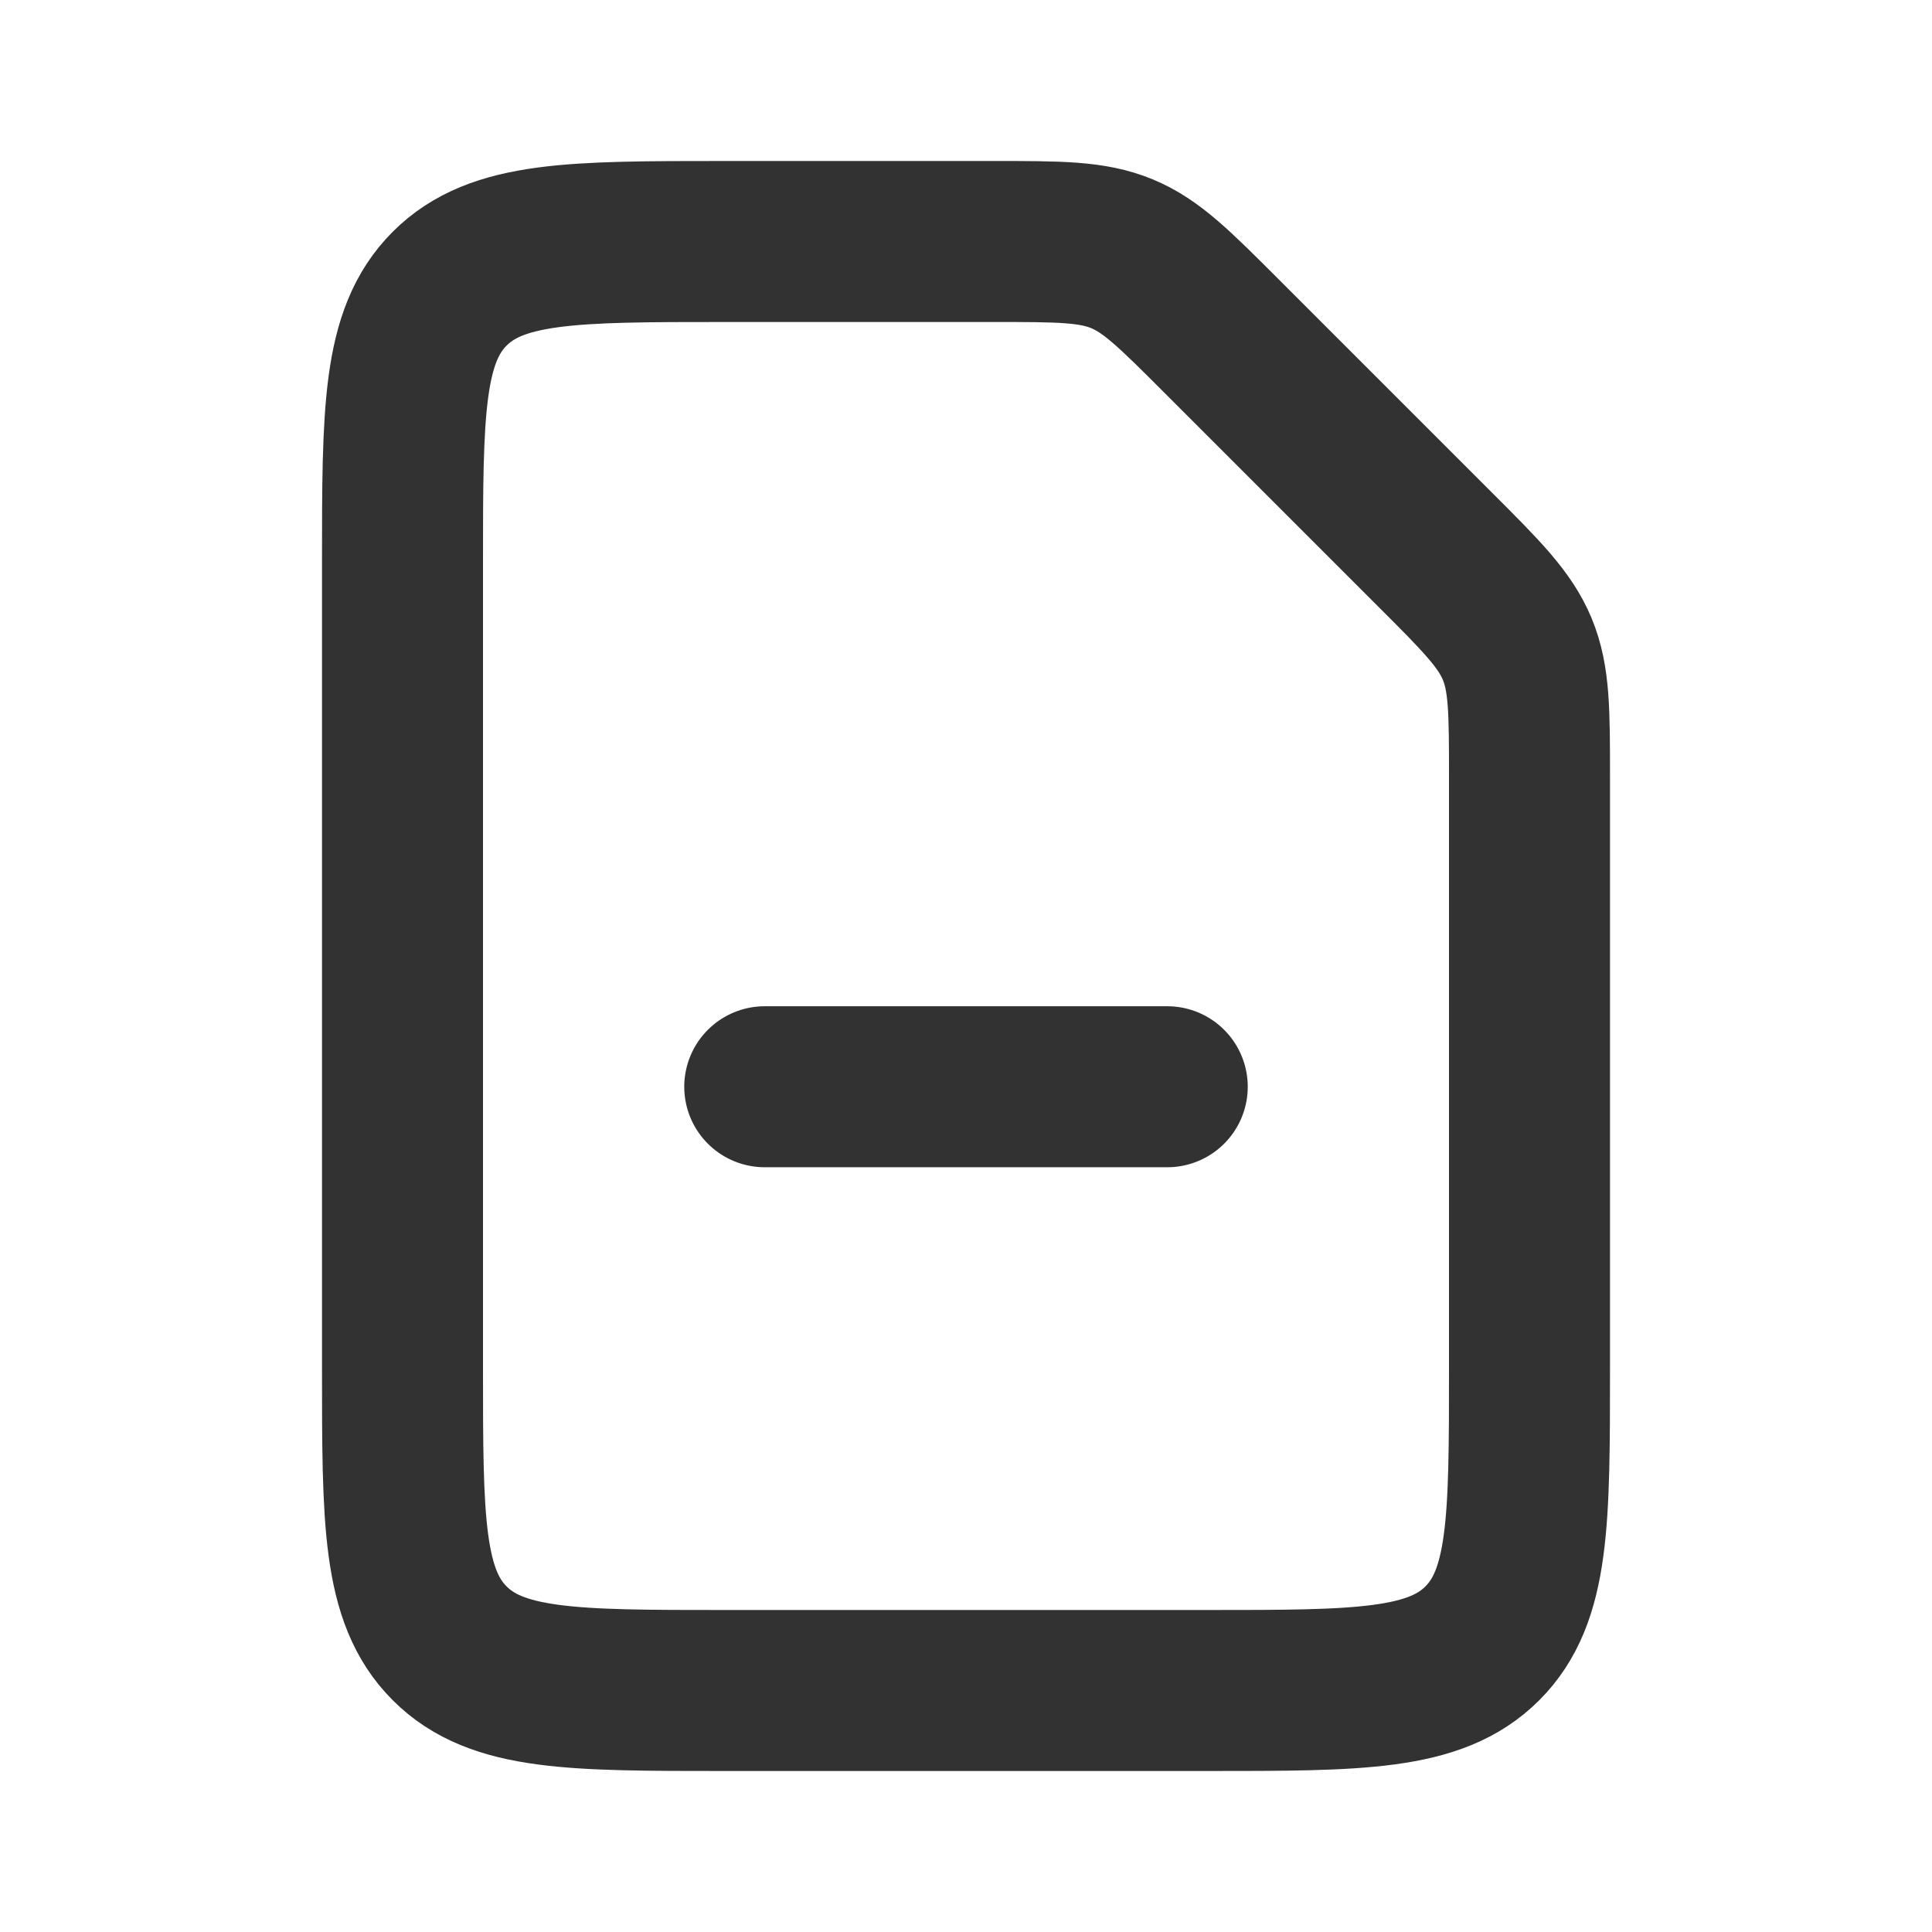
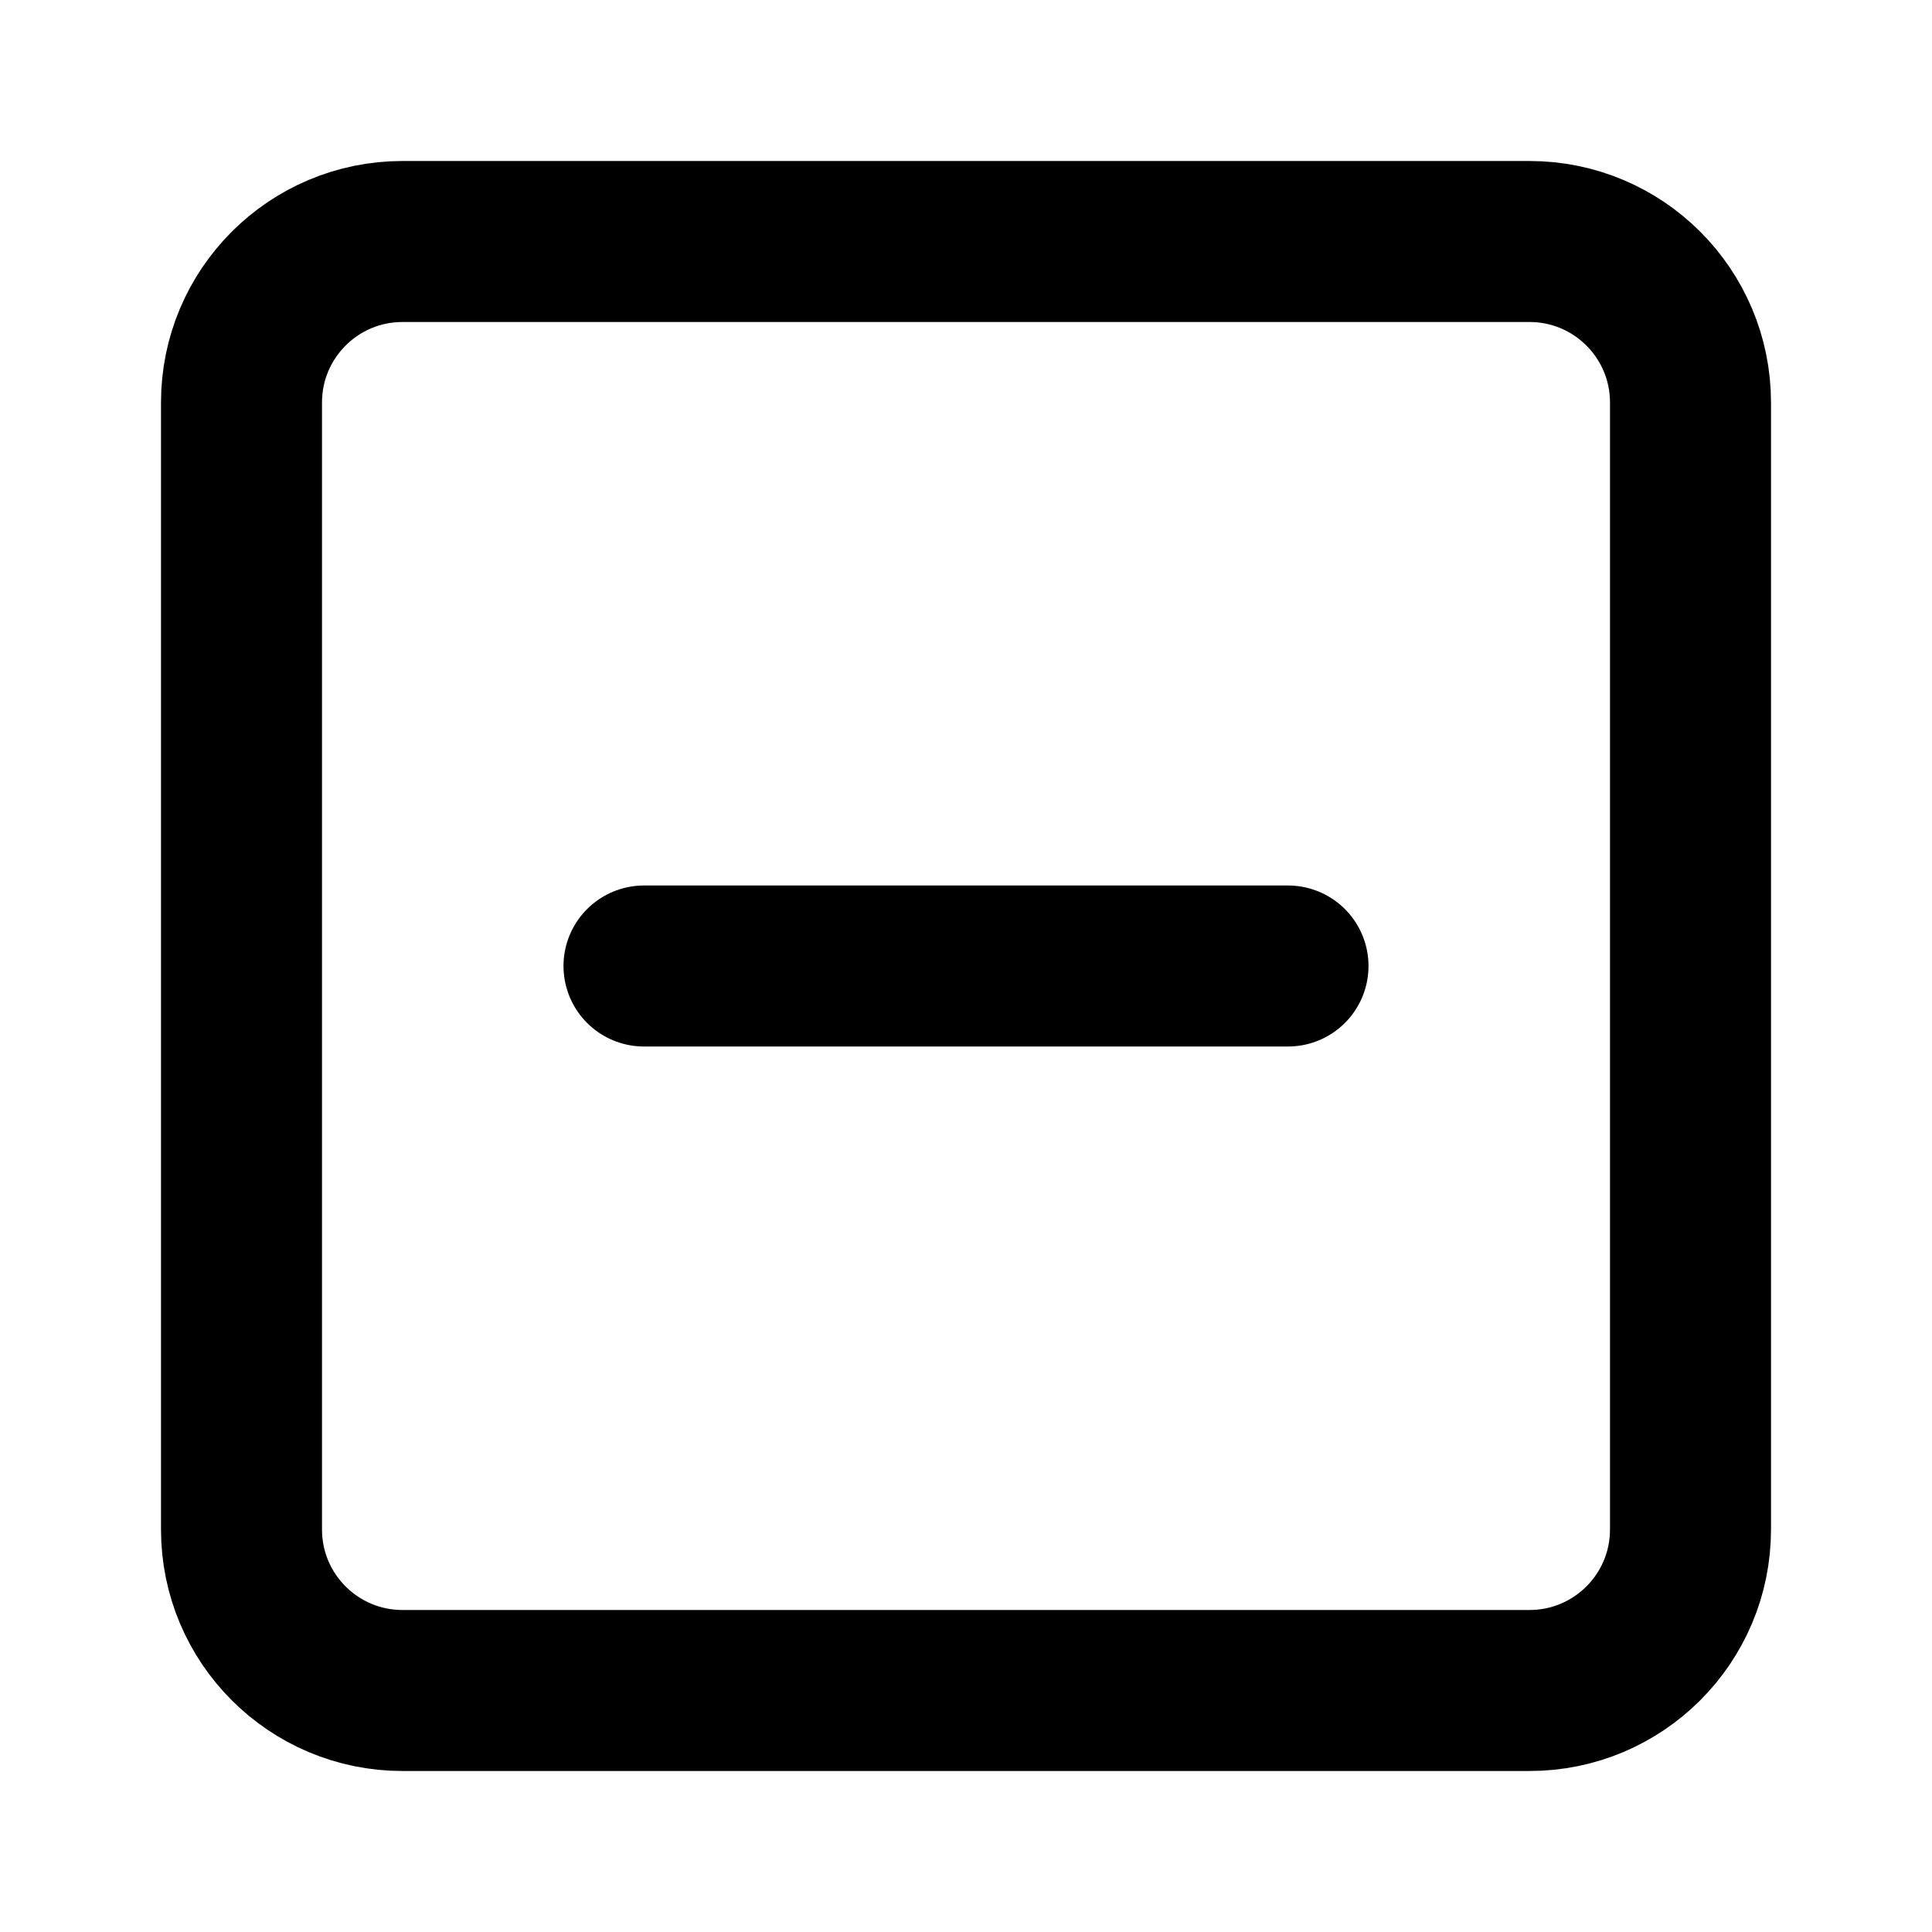
- <svg xmlns="http://www.w3.org/2000/svg" width="800px" height="800px" viewBox="0 0 24 24" fill="none">
-   <path d="M14.5 13.5L9.5 13.5" stroke="#323232" stroke-width="2" stroke-linecap="round" stroke-linejoin="round" />
-   <path d="M17.828 6.828C18.407 7.406 18.695 7.696 18.848 8.063C19 8.431 19 8.839 19 9.657L19 17C19 18.886 19 19.828 18.414 20.414C17.828 21 16.886 21 15 21H9C7.114 21 6.172 21 5.586 20.414C5 19.828 5 18.886 5 17L5 7C5 5.114 5 4.172 5.586 3.586C6.172 3 7.114 3 9 3H12.343C13.161 3 13.569 3 13.937 3.152C14.305 3.304 14.594 3.594 15.172 4.172L17.828 6.828Z" stroke="#323232" stroke-width="2" stroke-linejoin="round" />
+ <svg xmlns="http://www.w3.org/2000/svg" width="24" height="24" viewBox="0 0 24 24" fill="none" stroke="currentColor" stroke-width="2" stroke-linecap="round" stroke-linejoin="round">
+   <rect x="3" y="3" width="18" height="18" rx="2" ry="2" />
+   <line x1="8" y1="12" x2="16" y2="12" />
</svg>
